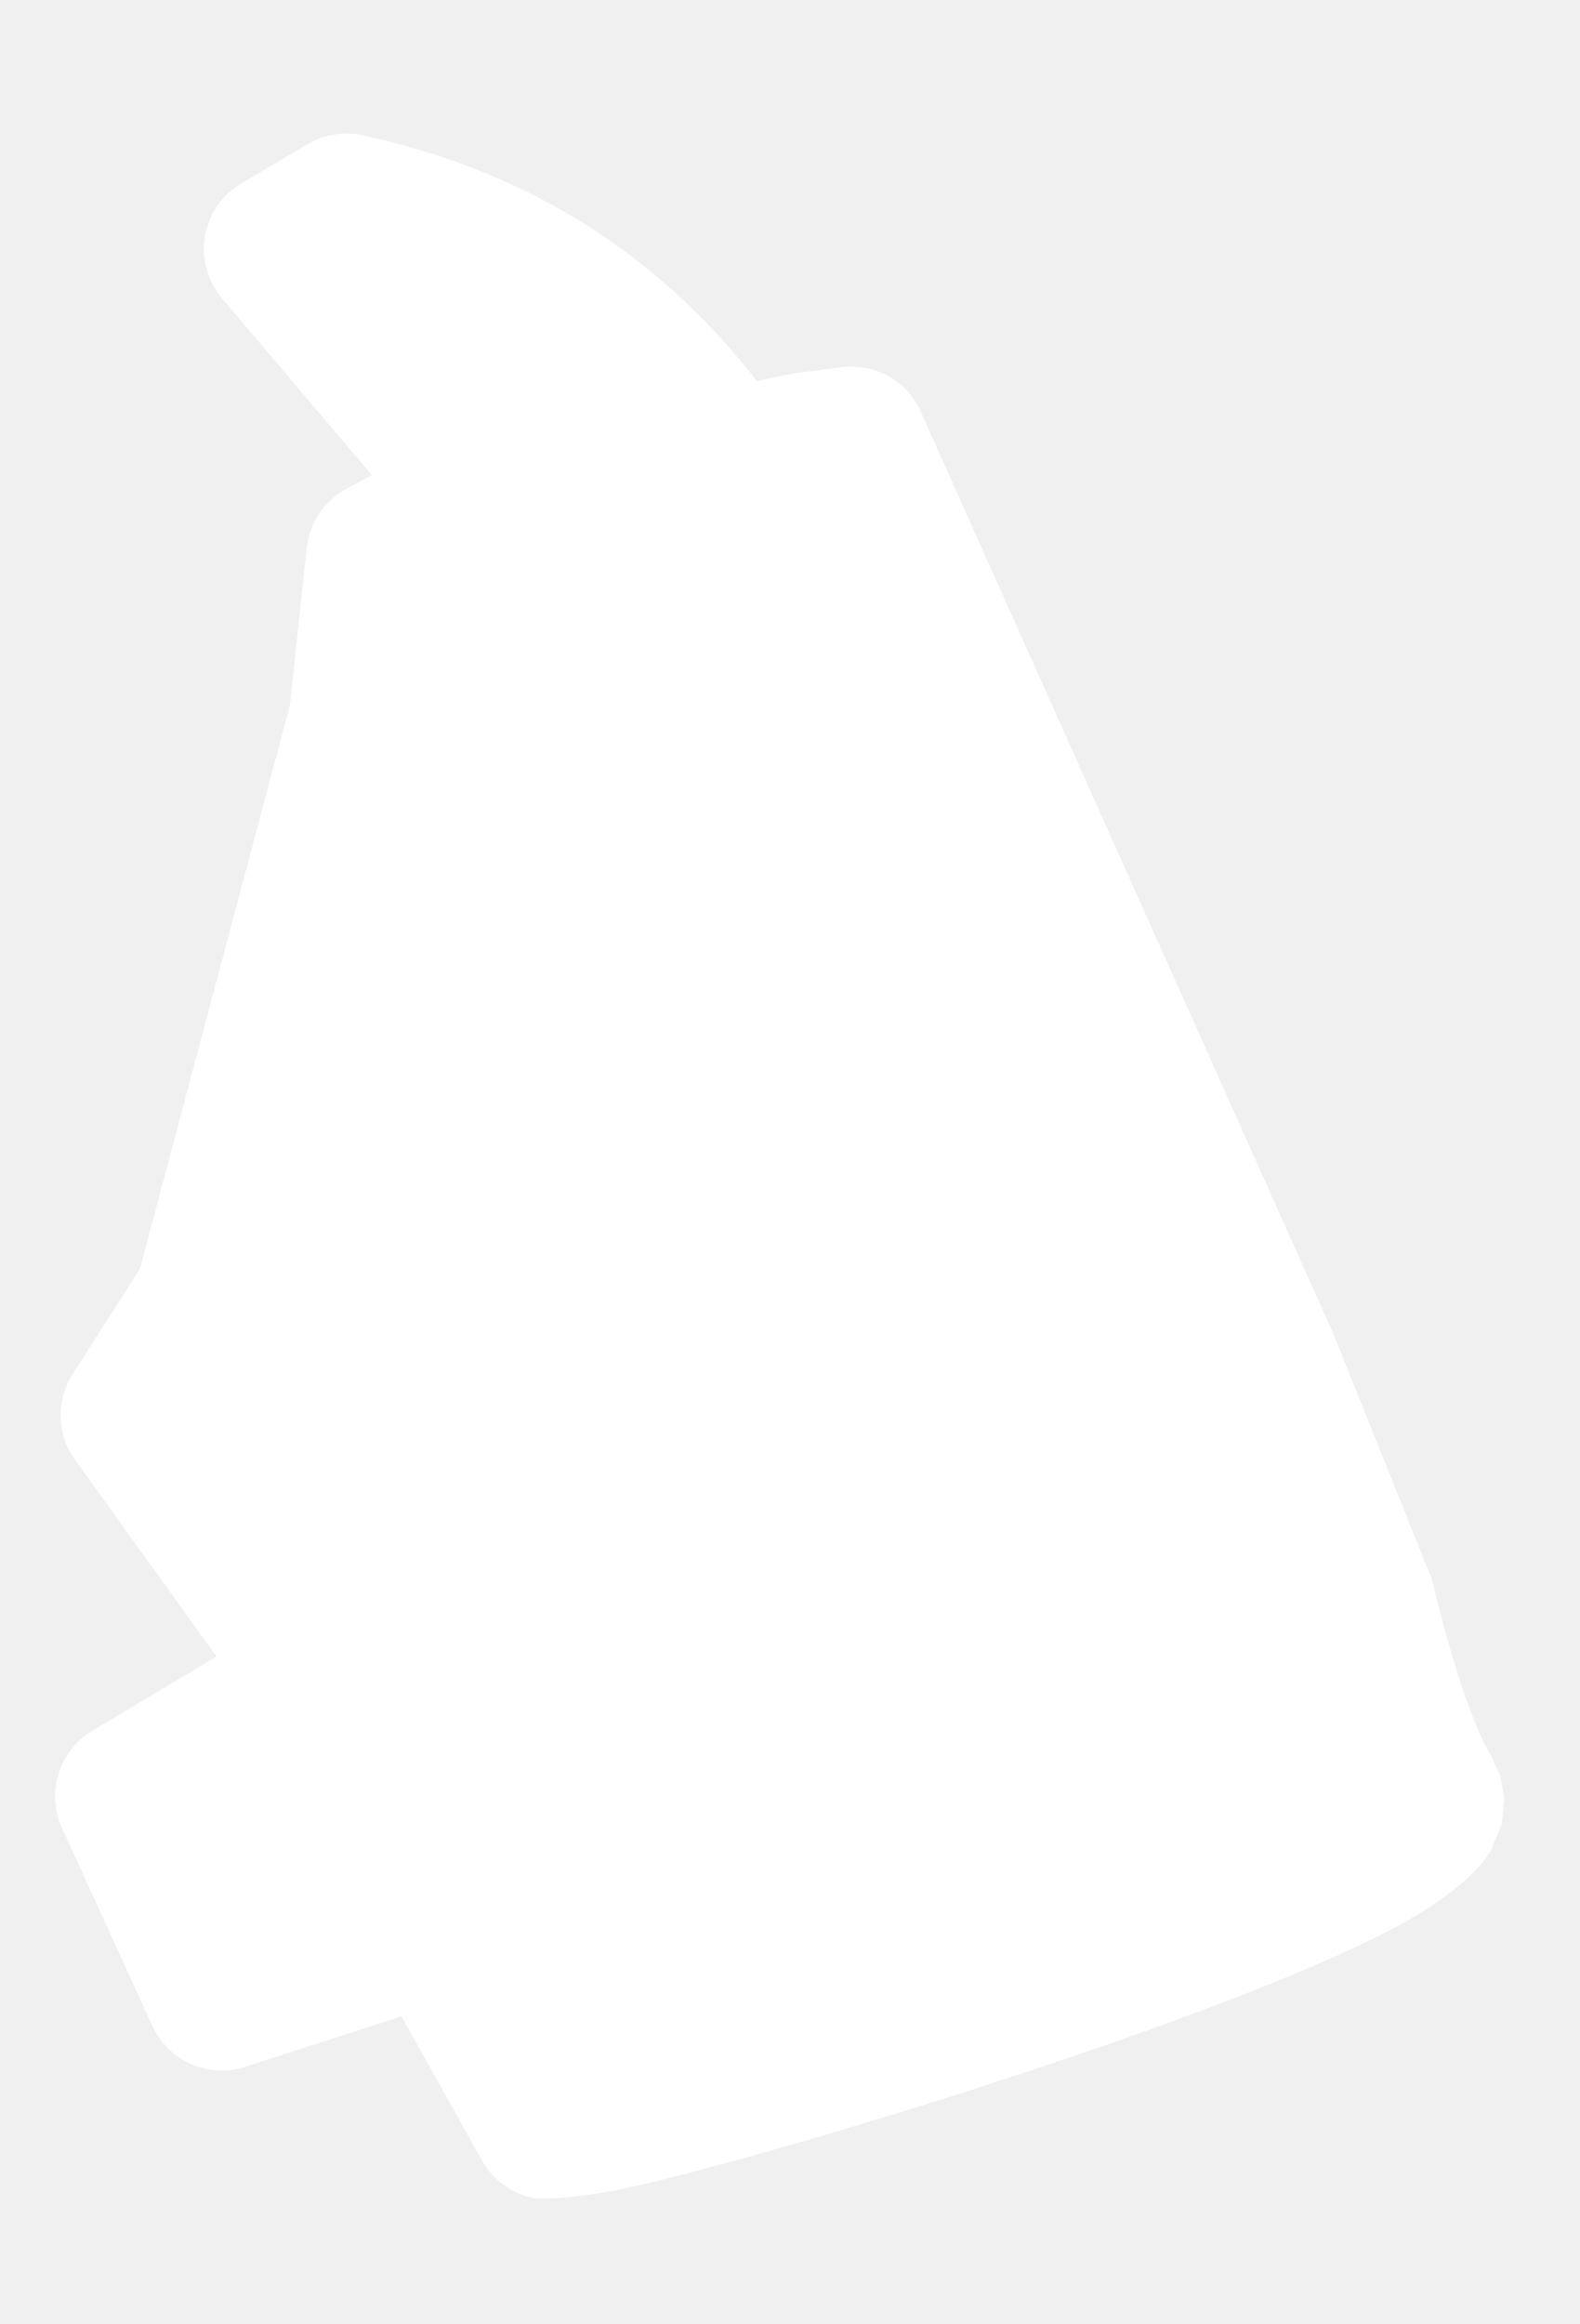
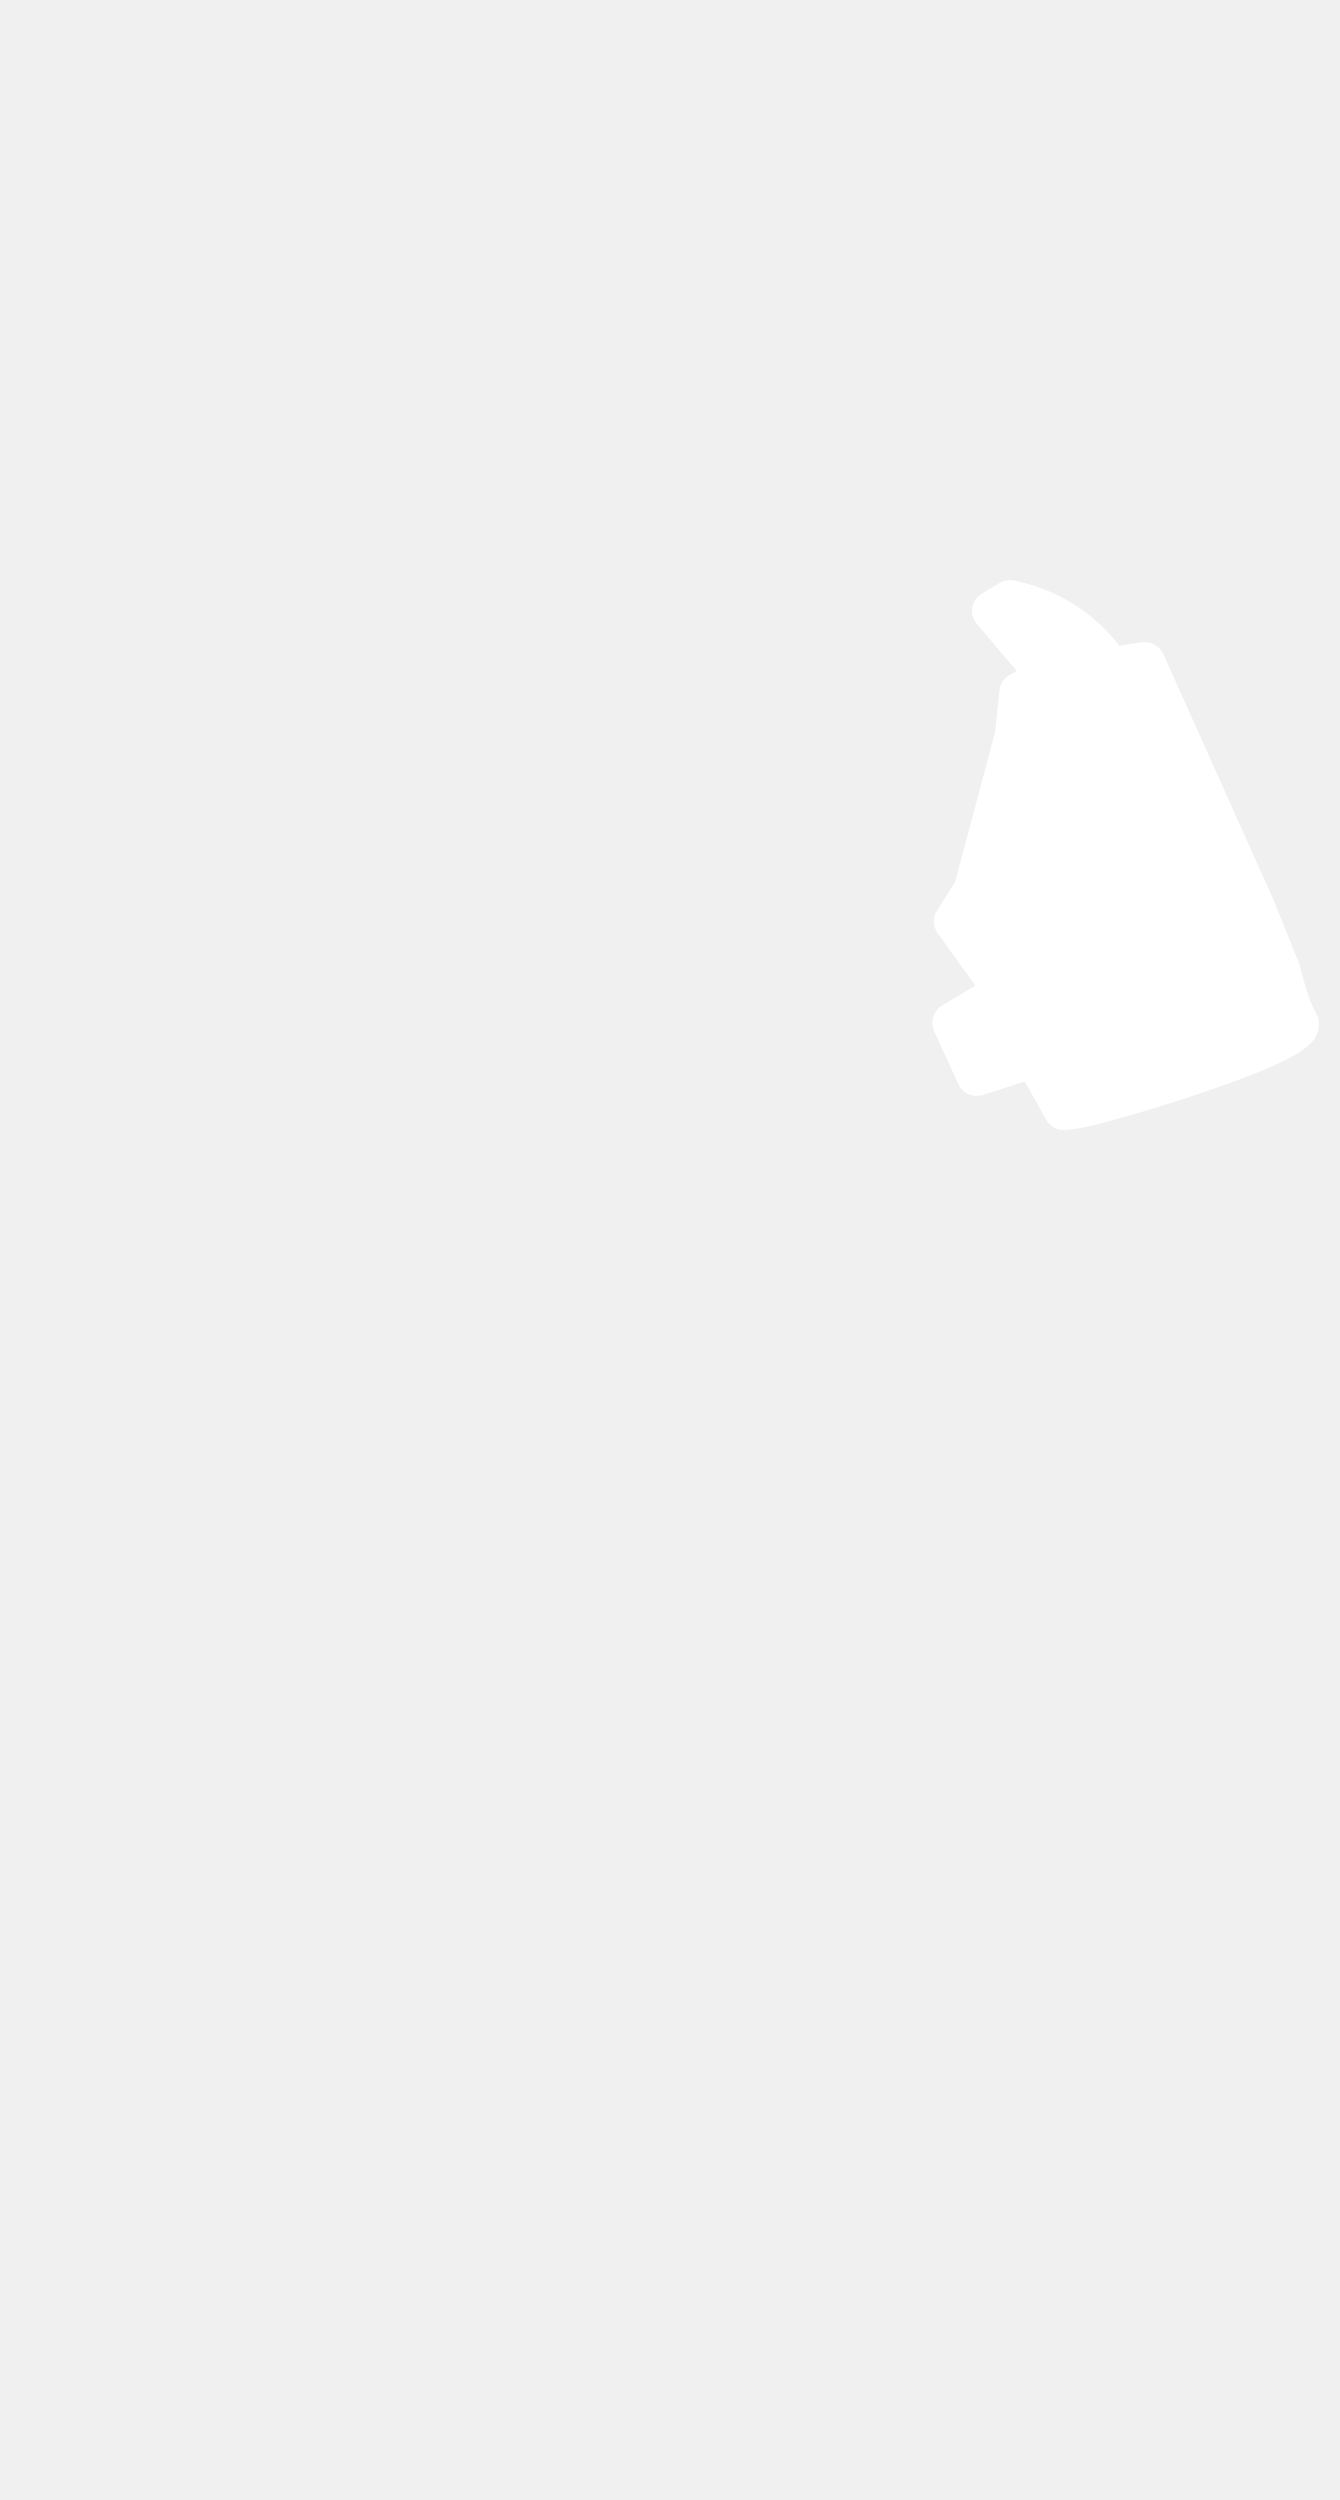
- <svg xmlns="http://www.w3.org/2000/svg" id="armor" width="34" height="50" viewBox="0 0 34 50">
-   <defs>
-     <style>
-       .cls-1 {
-         fill: #fff;
-         fill-rule: evenodd;
-       }
-     </style>
-   </defs>
-   <g id="armor_left">
-     <path class="cls-1" d="M16.29,8.2c-2.15-2.76-4.97-4.53-8.49-5.29-.4-.09-.82-.02-1.18.19l-1.43.85c-.41.24-.7.66-.78,1.13-.08.47.05.96.36,1.33l3.23,3.81-.55.3c-.47.26-.79.73-.85,1.26l-.36,3.39-3.23,12.13-1.45,2.27c-.36.56-.34,1.29.05,1.83l3.05,4.24-2.68,1.6c-.71.43-.99,1.32-.65,2.08l1.95,4.27c.34.75,1.2,1.13,1.99.88l3.37-1.09,1.73,3.1c.23.41.62.7,1.07.8.25.06,1.15.01,2.46-.3,3.81-.91,12.53-3.62,16.08-5.49,1.14-.6,1.84-1.23,2.1-1.67l.24-.59.05-.53-.08-.47-.19-.43c-.65-1.06-1.25-3.68-1.25-3.68-.02-.08-.04-.15-.07-.22l-2.11-5.26-.03-.06-8.83-19.73c-.29-.66-.98-1.04-1.7-.95l-.99.13s-.08.01-.13.02l-.71.15Z" />
-   </g>
+ <svg xmlns="http://www.w3.org/2000/svg" width="75" height="140" viewBox="0 0 75 140" fill="none">
+   <path fill-rule="evenodd" clip-rule="evenodd" d="M62.701 36.178C61.208 34.265 59.25 33.039 56.806 32.512C56.528 32.45 56.236 32.498 55.986 32.644L54.993 33.233C54.708 33.399 54.507 33.69 54.451 34.016C54.396 34.342 54.486 34.681 54.701 34.938L56.944 37.578L56.562 37.786C56.236 37.966 56.014 38.292 55.972 38.66L55.722 41.009L53.479 49.416L52.472 50.989C52.222 51.377 52.236 51.883 52.507 52.258L54.625 55.196L52.764 56.305C52.271 56.603 52.076 57.22 52.312 57.747L53.667 60.706C53.903 61.226 54.5 61.489 55.049 61.316L57.389 60.56L58.59 62.709C58.75 62.993 59.021 63.194 59.333 63.264C59.507 63.305 60.132 63.27 61.042 63.056C63.688 62.425 69.743 60.547 72.208 59.251C73 58.835 73.486 58.398 73.667 58.093L73.833 57.684L73.868 57.317L73.812 56.991L73.681 56.693C73.229 55.959 72.812 54.143 72.812 54.143C72.799 54.087 72.785 54.039 72.764 53.99L71.299 50.345L71.278 50.303L65.146 36.629C64.945 36.171 64.465 35.908 63.965 35.97L63.278 36.06C63.278 36.06 63.222 36.067 63.188 36.074L62.694 36.178H62.701Z" fill="white" />
</svg>
